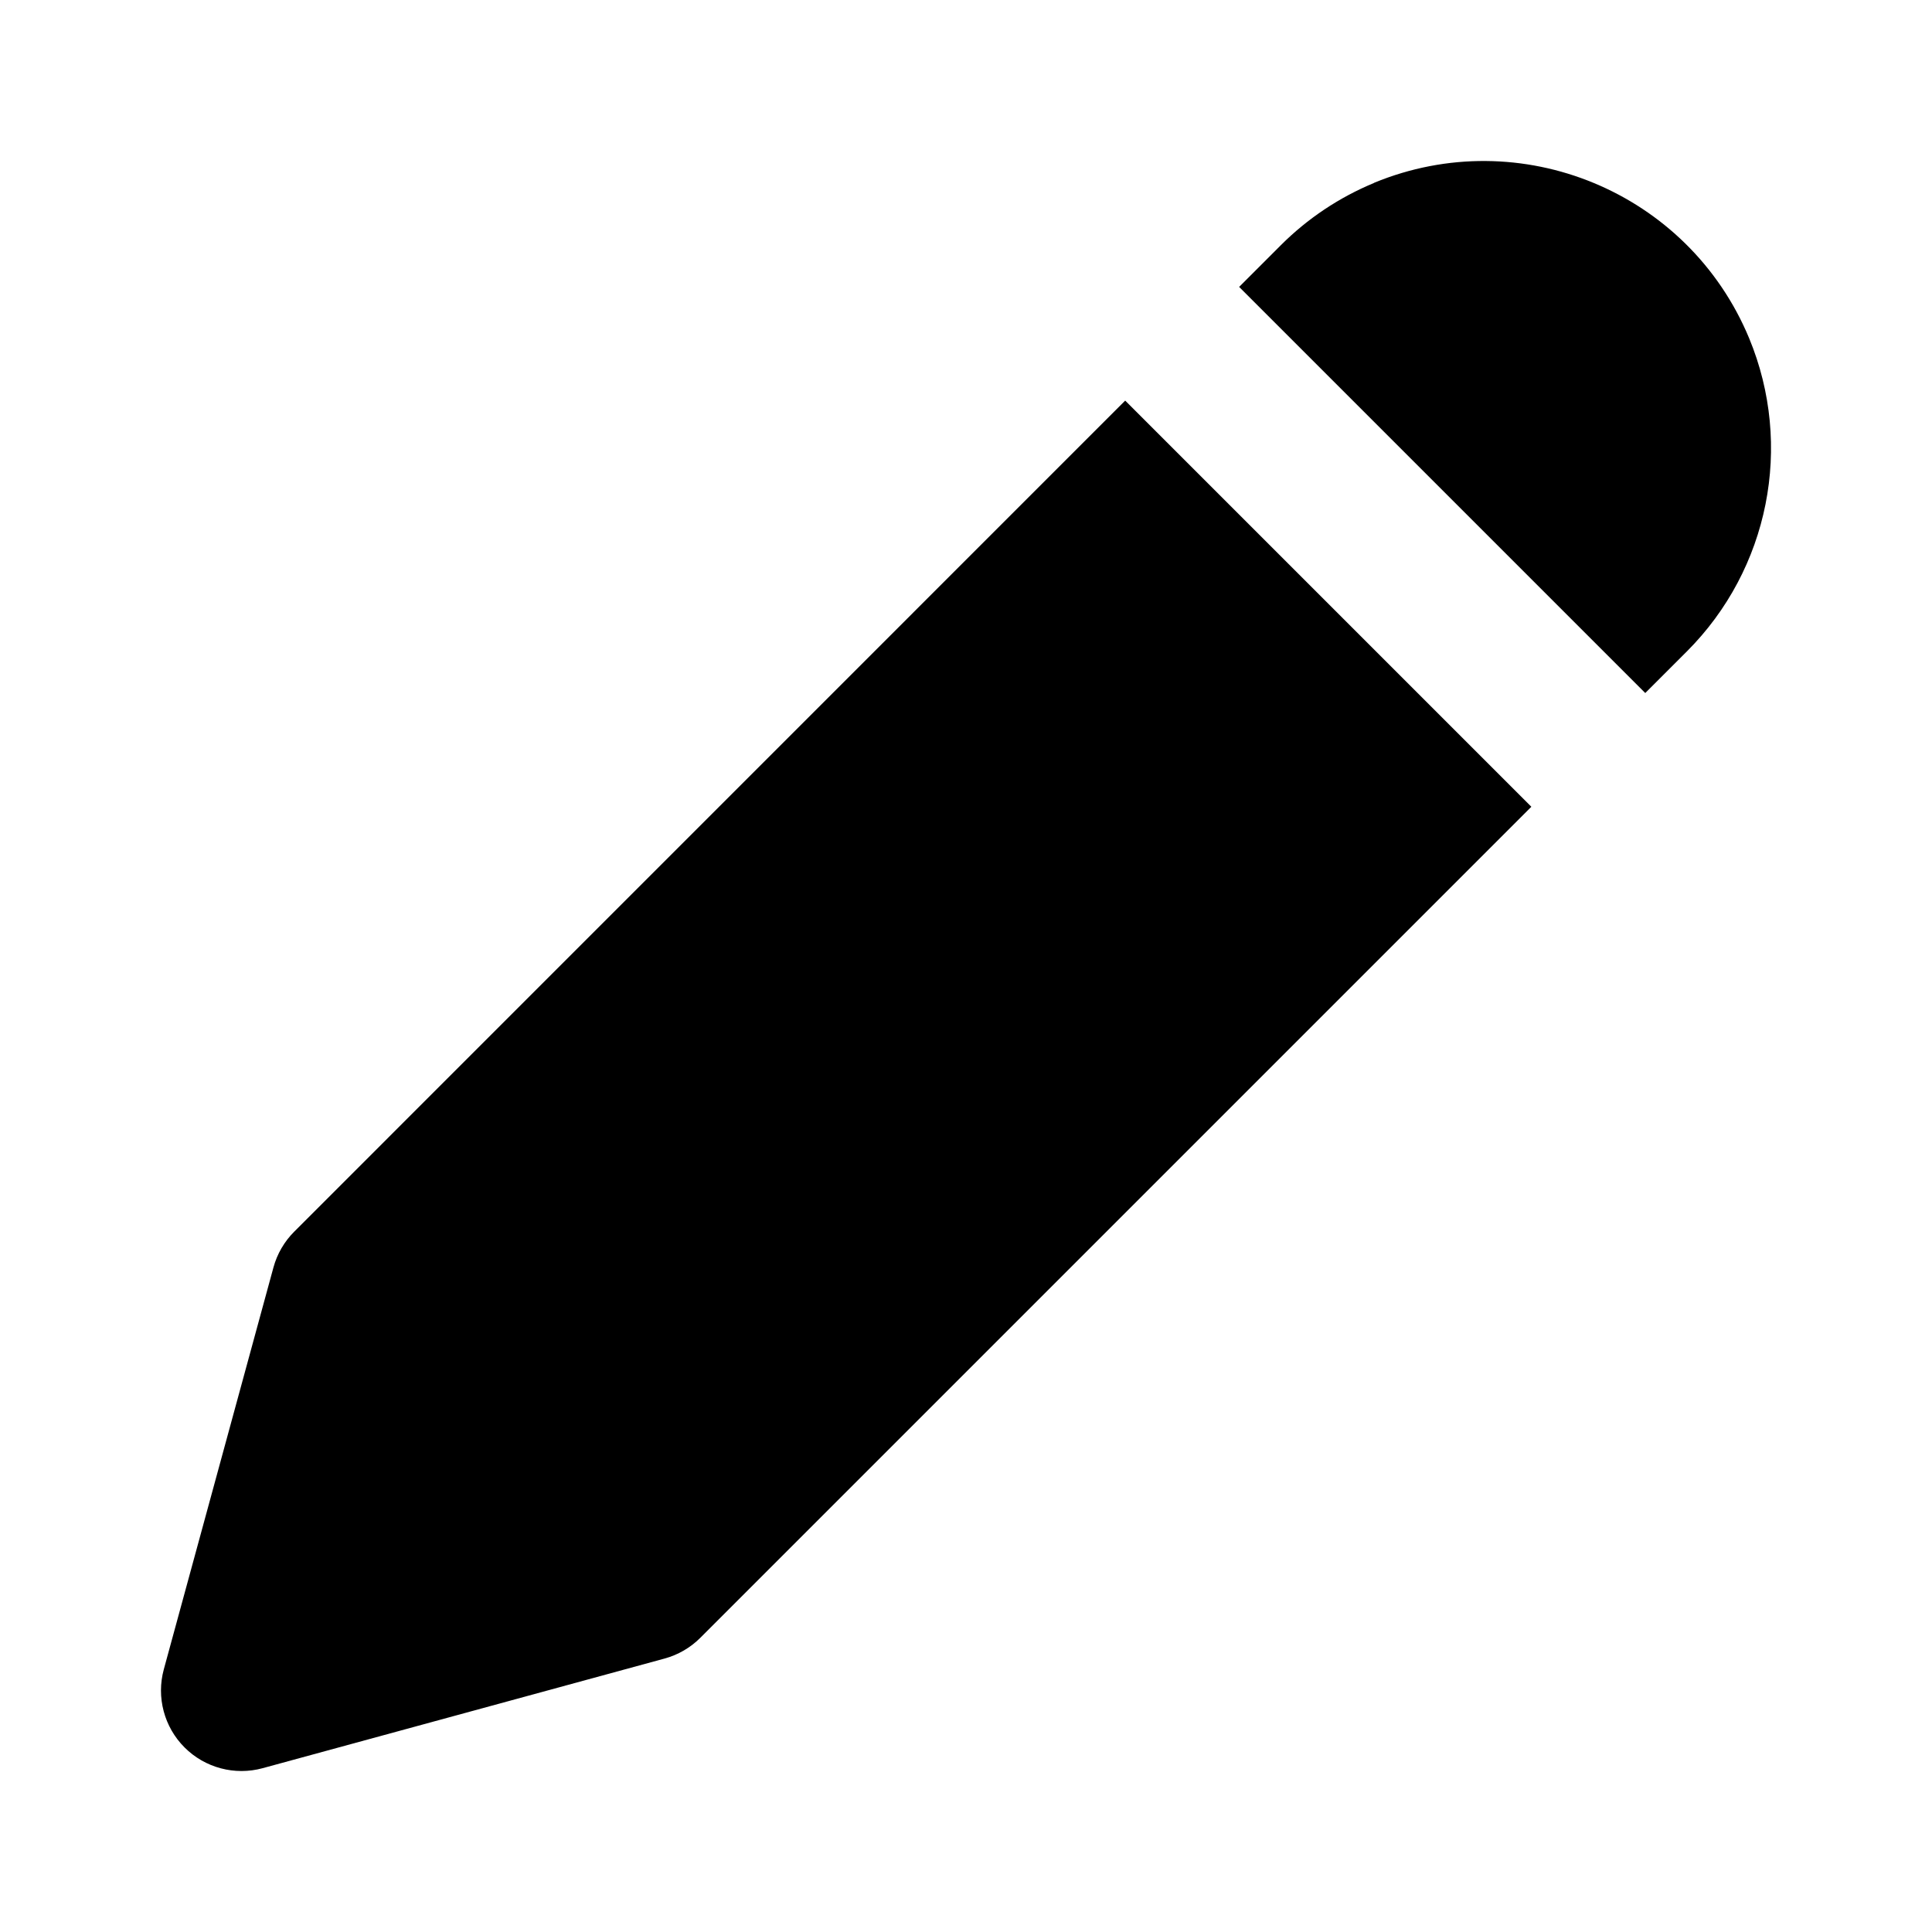
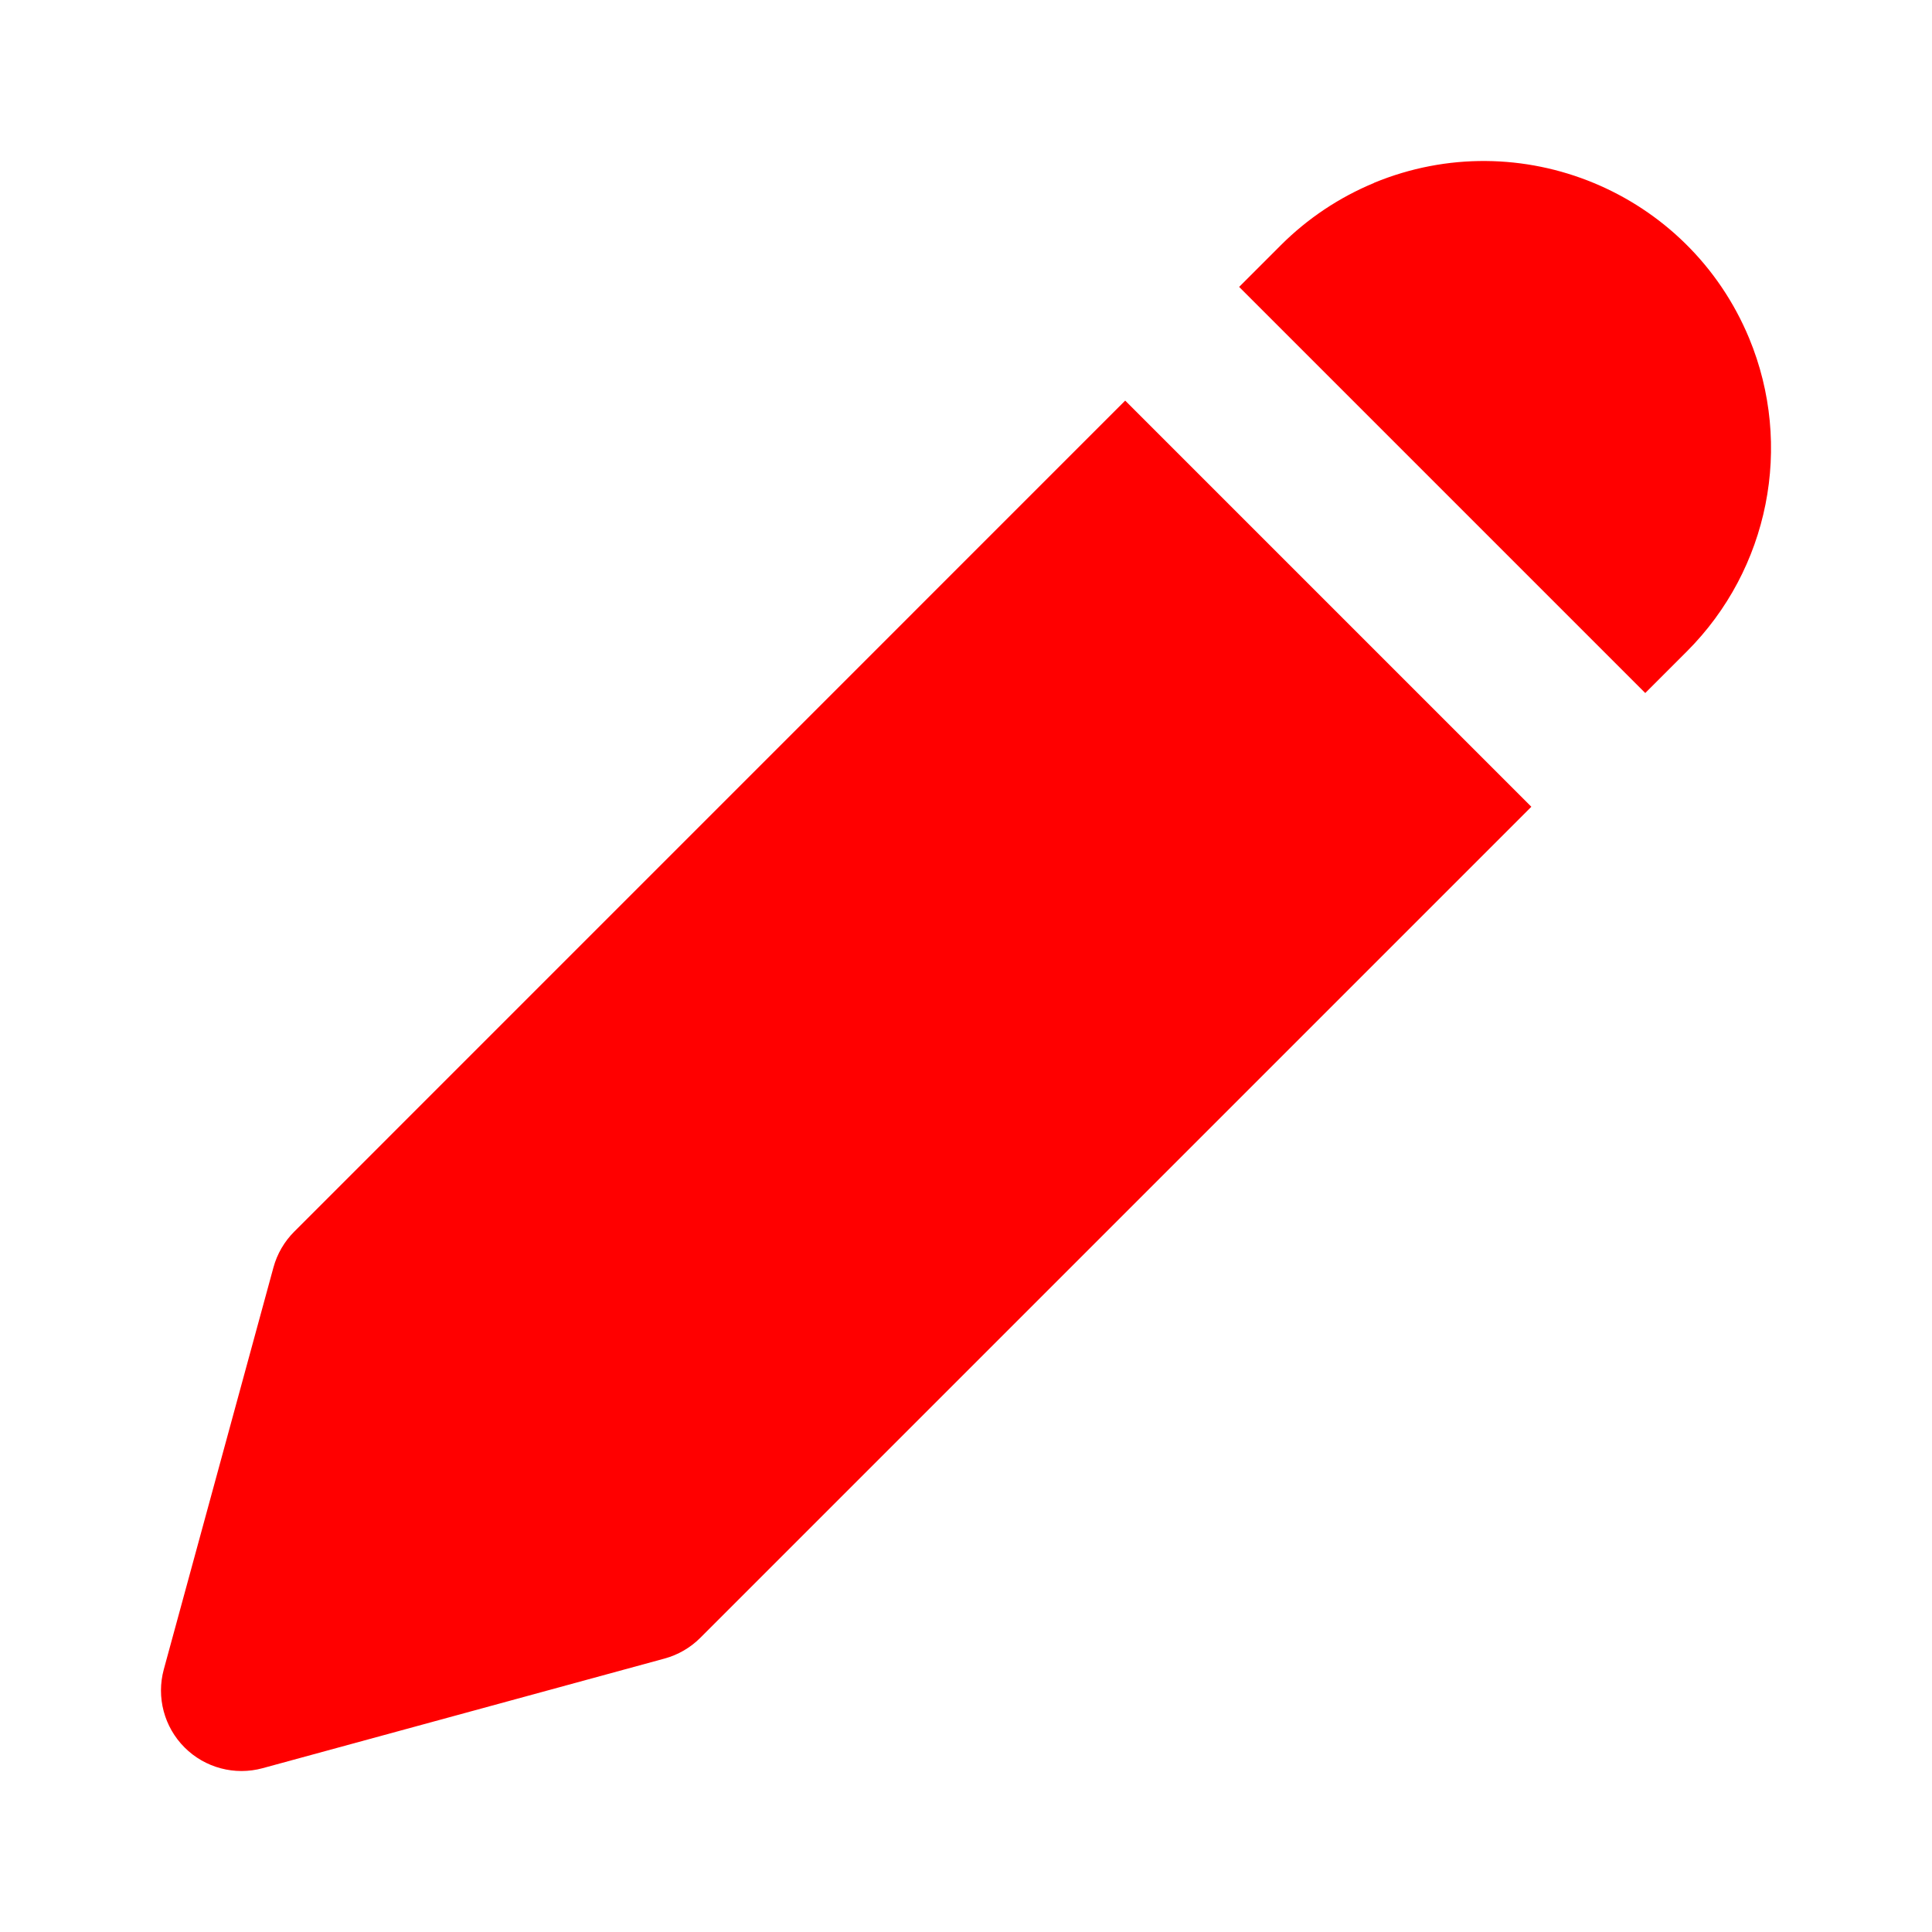
- <svg xmlns="http://www.w3.org/2000/svg" width="800" height="800" viewBox="0 0 24 24" fill="#000">
+ <svg xmlns="http://www.w3.org/2000/svg" width="800" height="800" viewBox="0 0 24 24" fill="red">
  <path d="M17.067 2.272a3.57 3.57 0 0 1 4.662 1.931 3.57 3.57 0 0 1-.773 3.888l-.518.518-5.045-5.045.518-.518a3.57 3.57 0 0 1 1.157-.773zm-3.09 2.705L3.655 15.3a1 1 0 0 0-.258.444l-1.362 4.993a1 1 0 0 0 1.228 1.228l4.993-1.362a1 1 0 0 0 .444-.258l10.323-10.323-5.045-5.045z" />
</svg>
